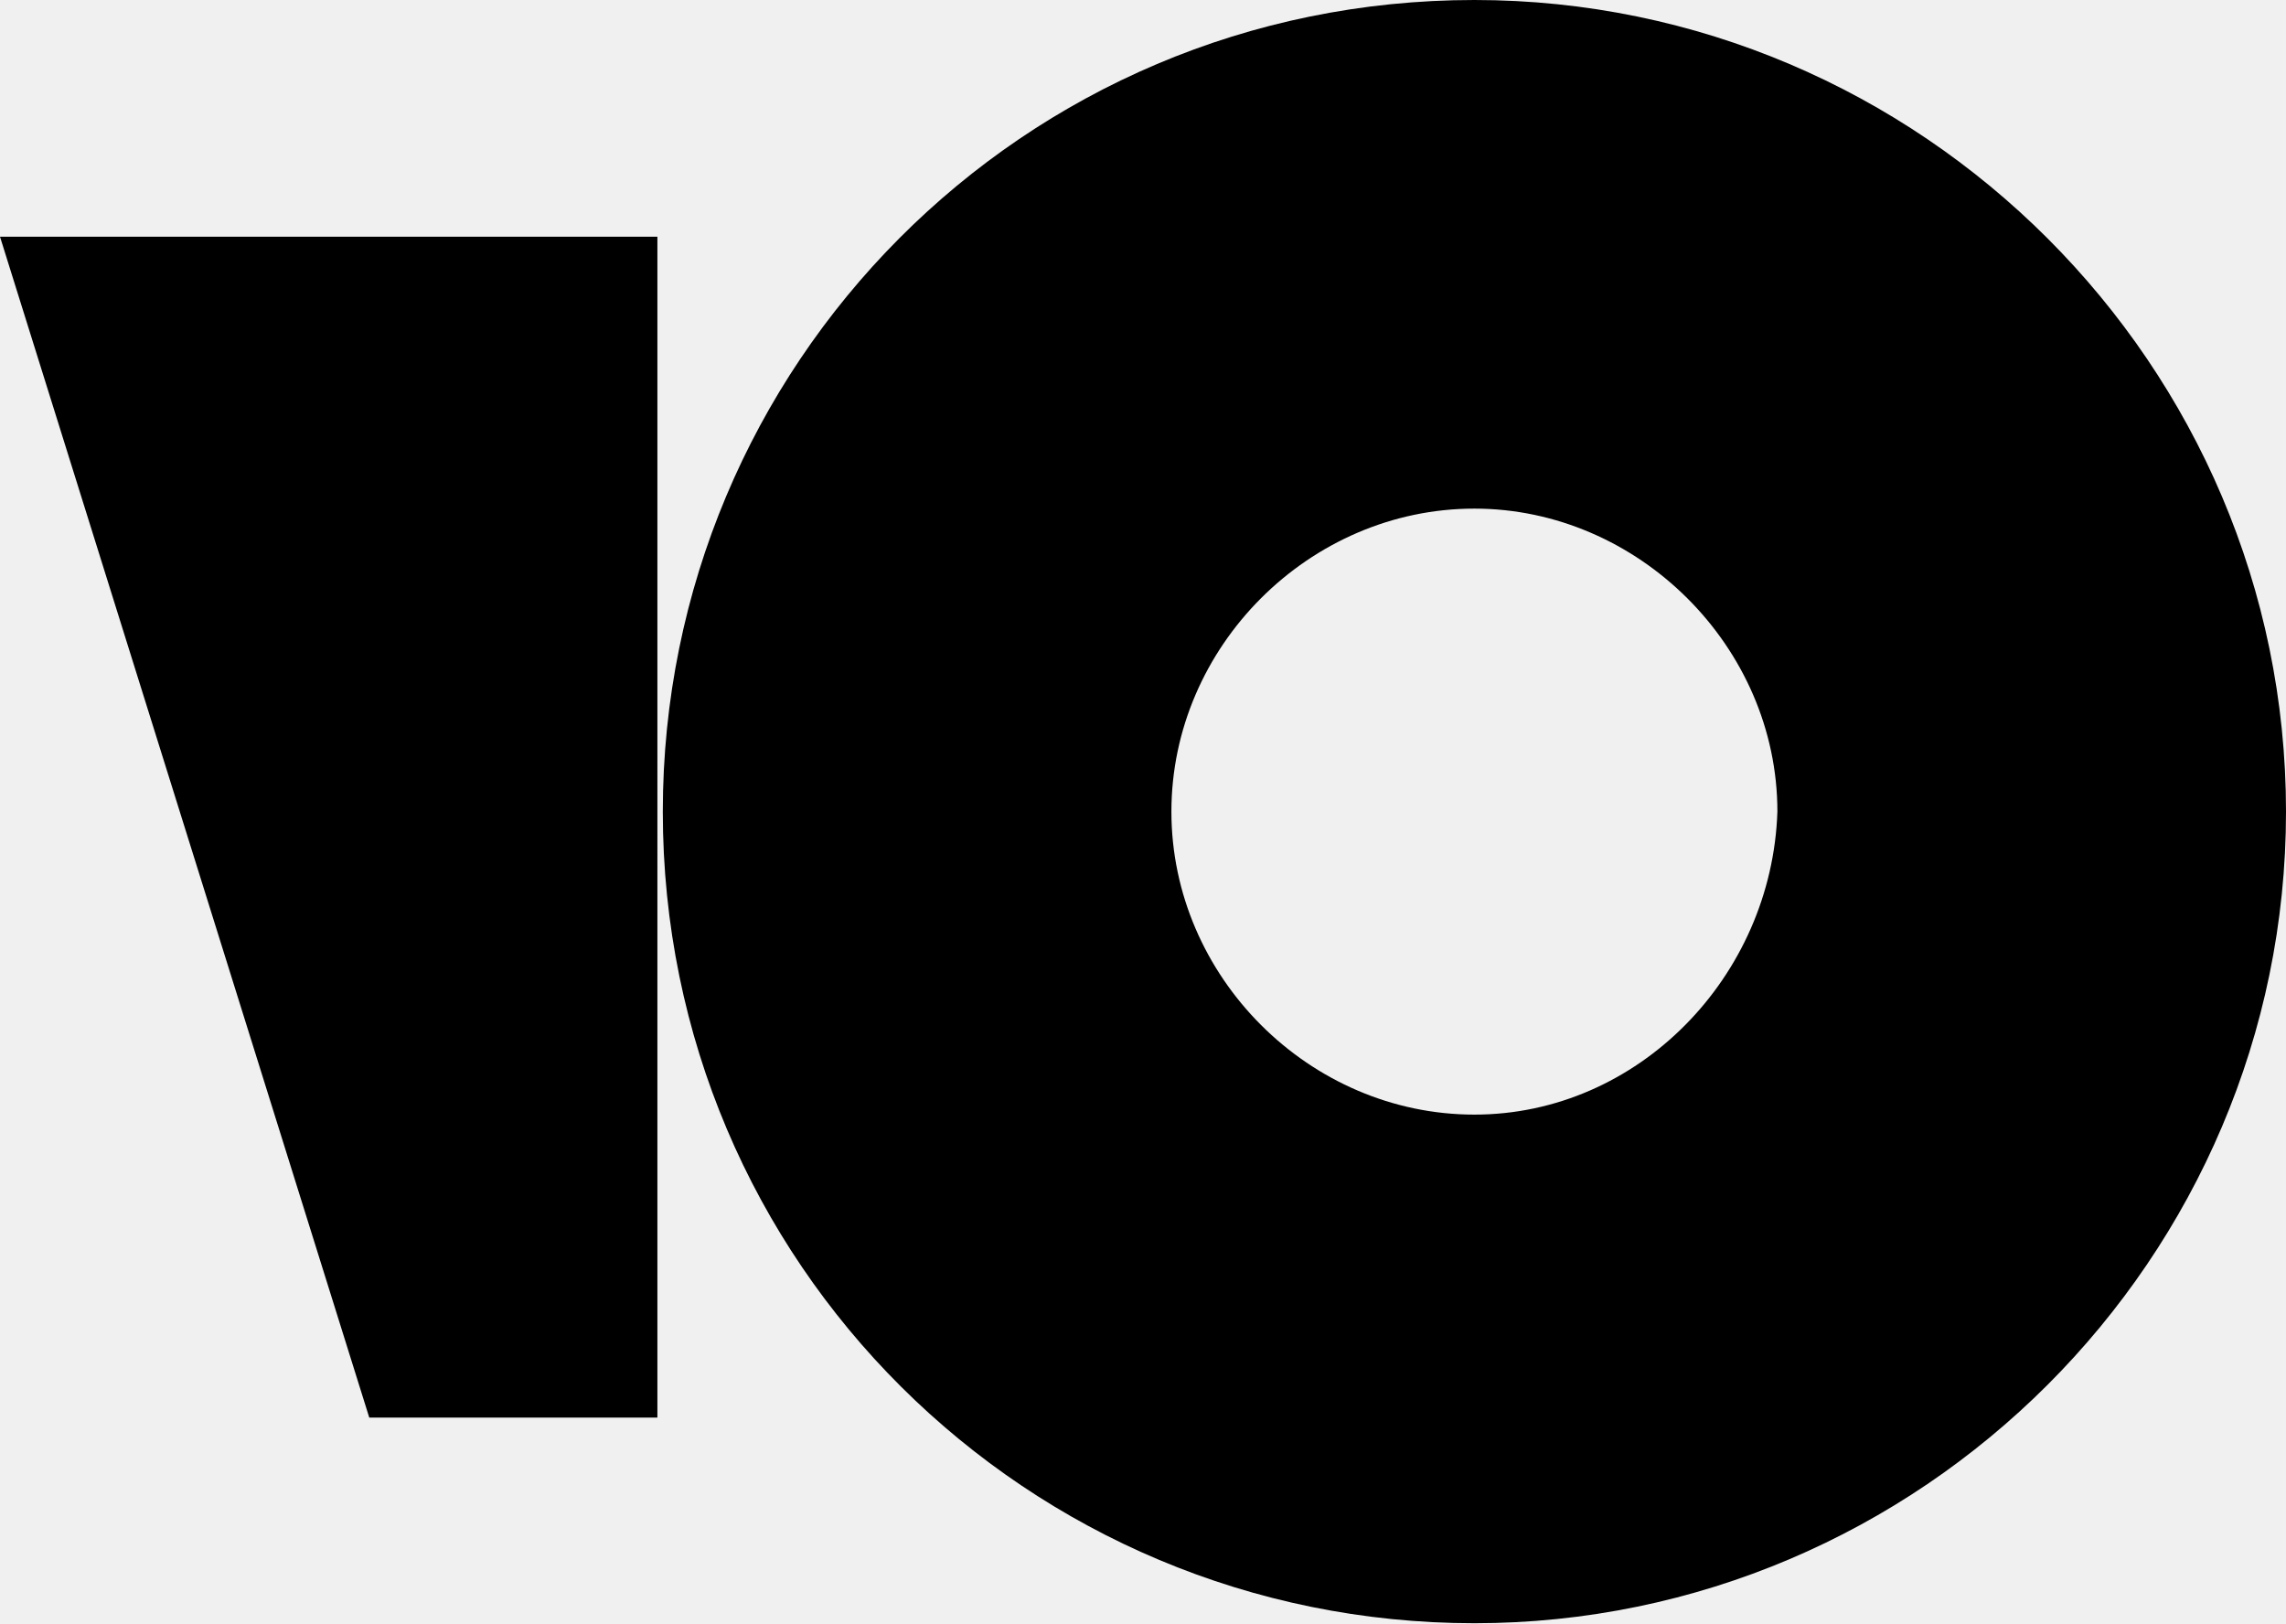
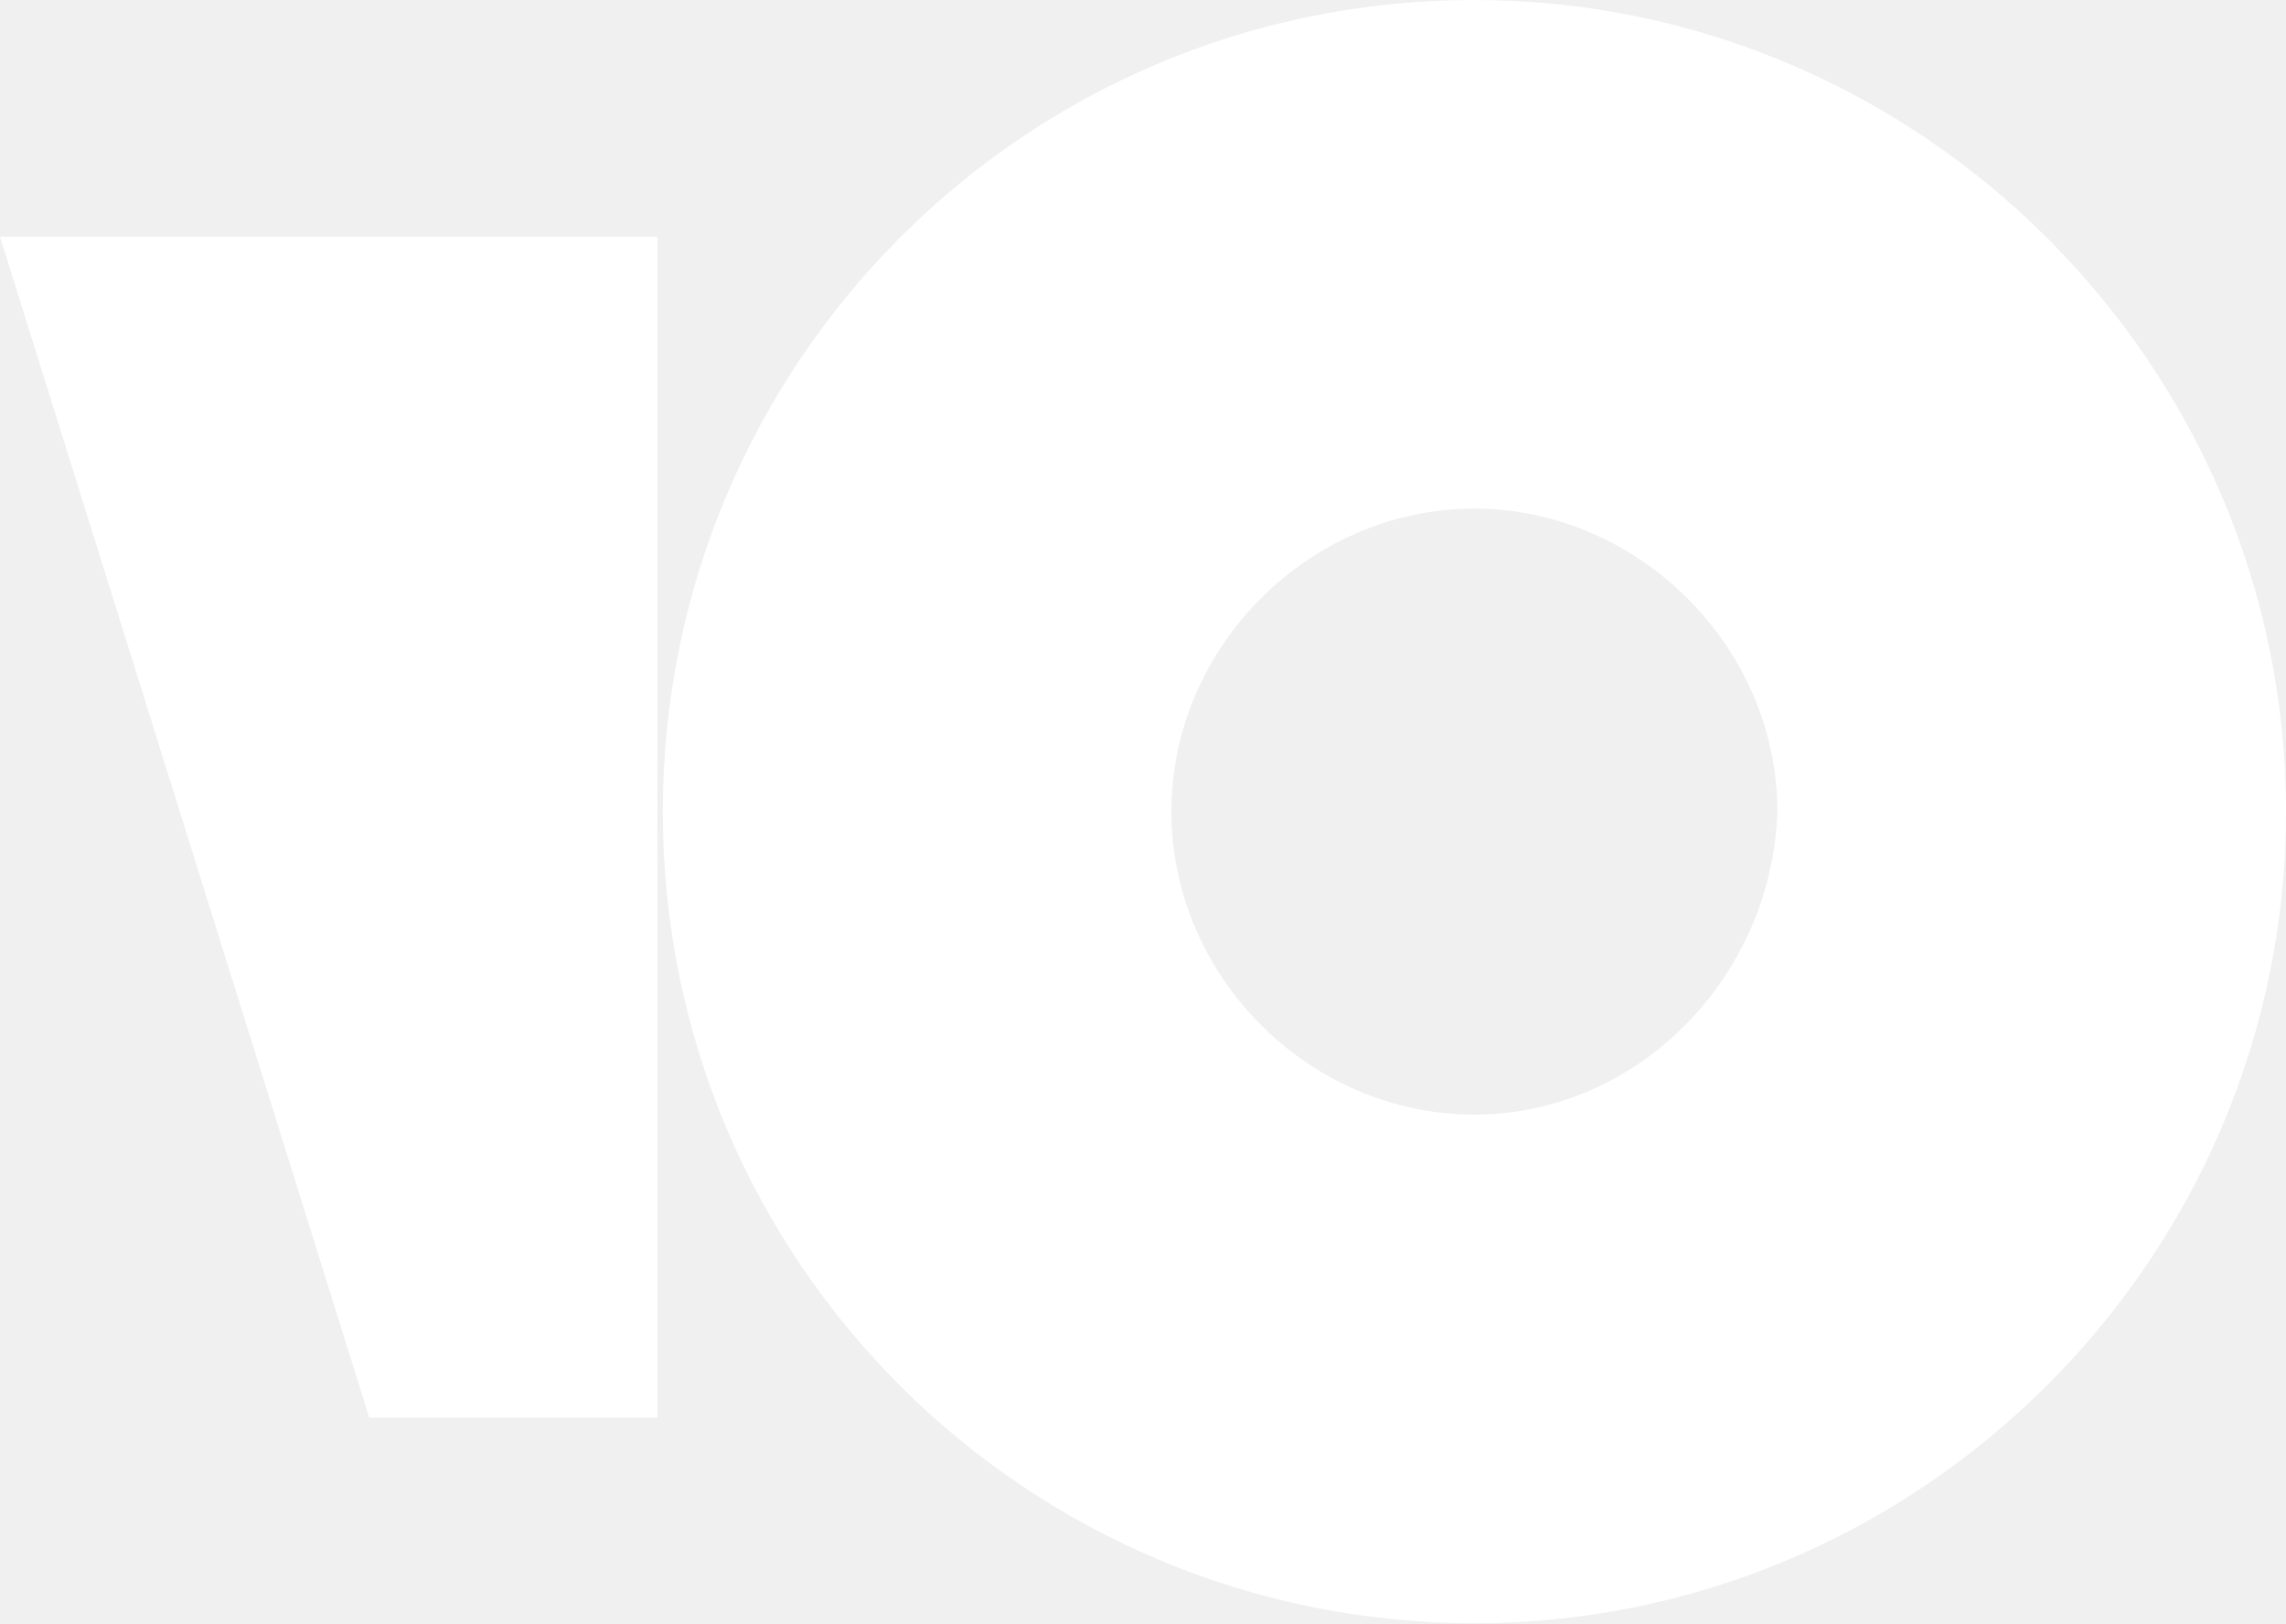
<svg xmlns="http://www.w3.org/2000/svg" version="1.2" viewBox="0 0 169 120" width="169" height="120">
-   <style />
-   <path fill-rule="evenodd" d="m169 60c0 33-27 60-60 60-33 0-60-26.6-60-60 0-33 26.6-60 60-60 33 0 60 27 60 60zm-37.6 0c0-12.2-10.3-22.4-22.4-22.4-12.2 0-22.4 10.2-22.4 22.4 0 12.2 10.2 22.4 22.4 22.4 12.1 0 22-10.2 22.4-22.4z" />
-   <path d="m48.6 17.5v87.3h-21.3l-27.3-87.3z" />
+   <style>.a{fill:#fff}</style>
+   <path fill-rule="evenodd" class="a" d="m169 60c0 33-27 60-60 60-33 0-60-26.6-60-60 0-33 26.6-60 60-60 33 0 60 27 60 60zm-37.6 0c0-12.2-10.3-22.4-22.4-22.4-12.2 0-22.4 10.2-22.4 22.4 0 12.2 10.2 22.4 22.4 22.4 12.1 0 22-10.2 22.4-22.4z" />
+   <path class="a" d="m48.6 17.5v87.3h-21.3l-27.3-87.3z" />
</svg>
